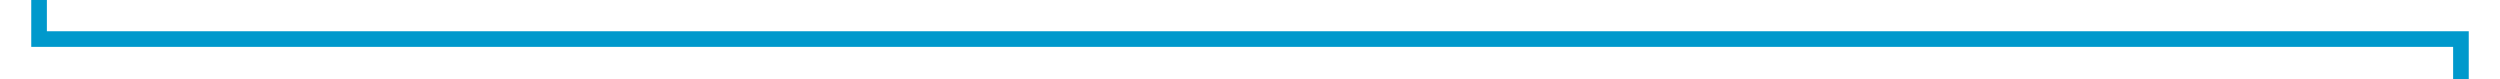
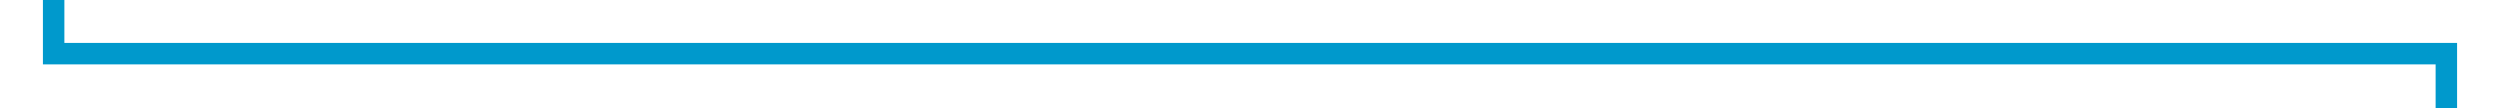
- <svg xmlns="http://www.w3.org/2000/svg" version="1.1" width="320px" height="10px" preserveAspectRatio="xMinYMid meet" viewBox="625 636  320 8">
-   <path d="M 630 575  L 630 640  L 940 640  L 940 712  " stroke-width="2" stroke="#0099cc" fill="none" />
-   <path d="M 932.4 711  L 940 718  L 947.6 711  L 932.4 711  Z " fill-rule="nonzero" fill="#0099cc" stroke="none" />
+ <svg xmlns="http://www.w3.org/2000/svg" version="1.1" width="233px" height="10px" preserveAspectRatio="xMinYMid meet" viewBox="935 846  233 8">
+   <path d="M 940 777  L 940 850  L 1163 850  L 1163 927  " stroke-width="2" stroke="#0099cc" fill="none" />
+   <path d="M 1155.4 926  L 1163 933  L 1170.6 926  L 1155.4 926  Z " fill-rule="nonzero" fill="#0099cc" stroke="none" />
</svg>
